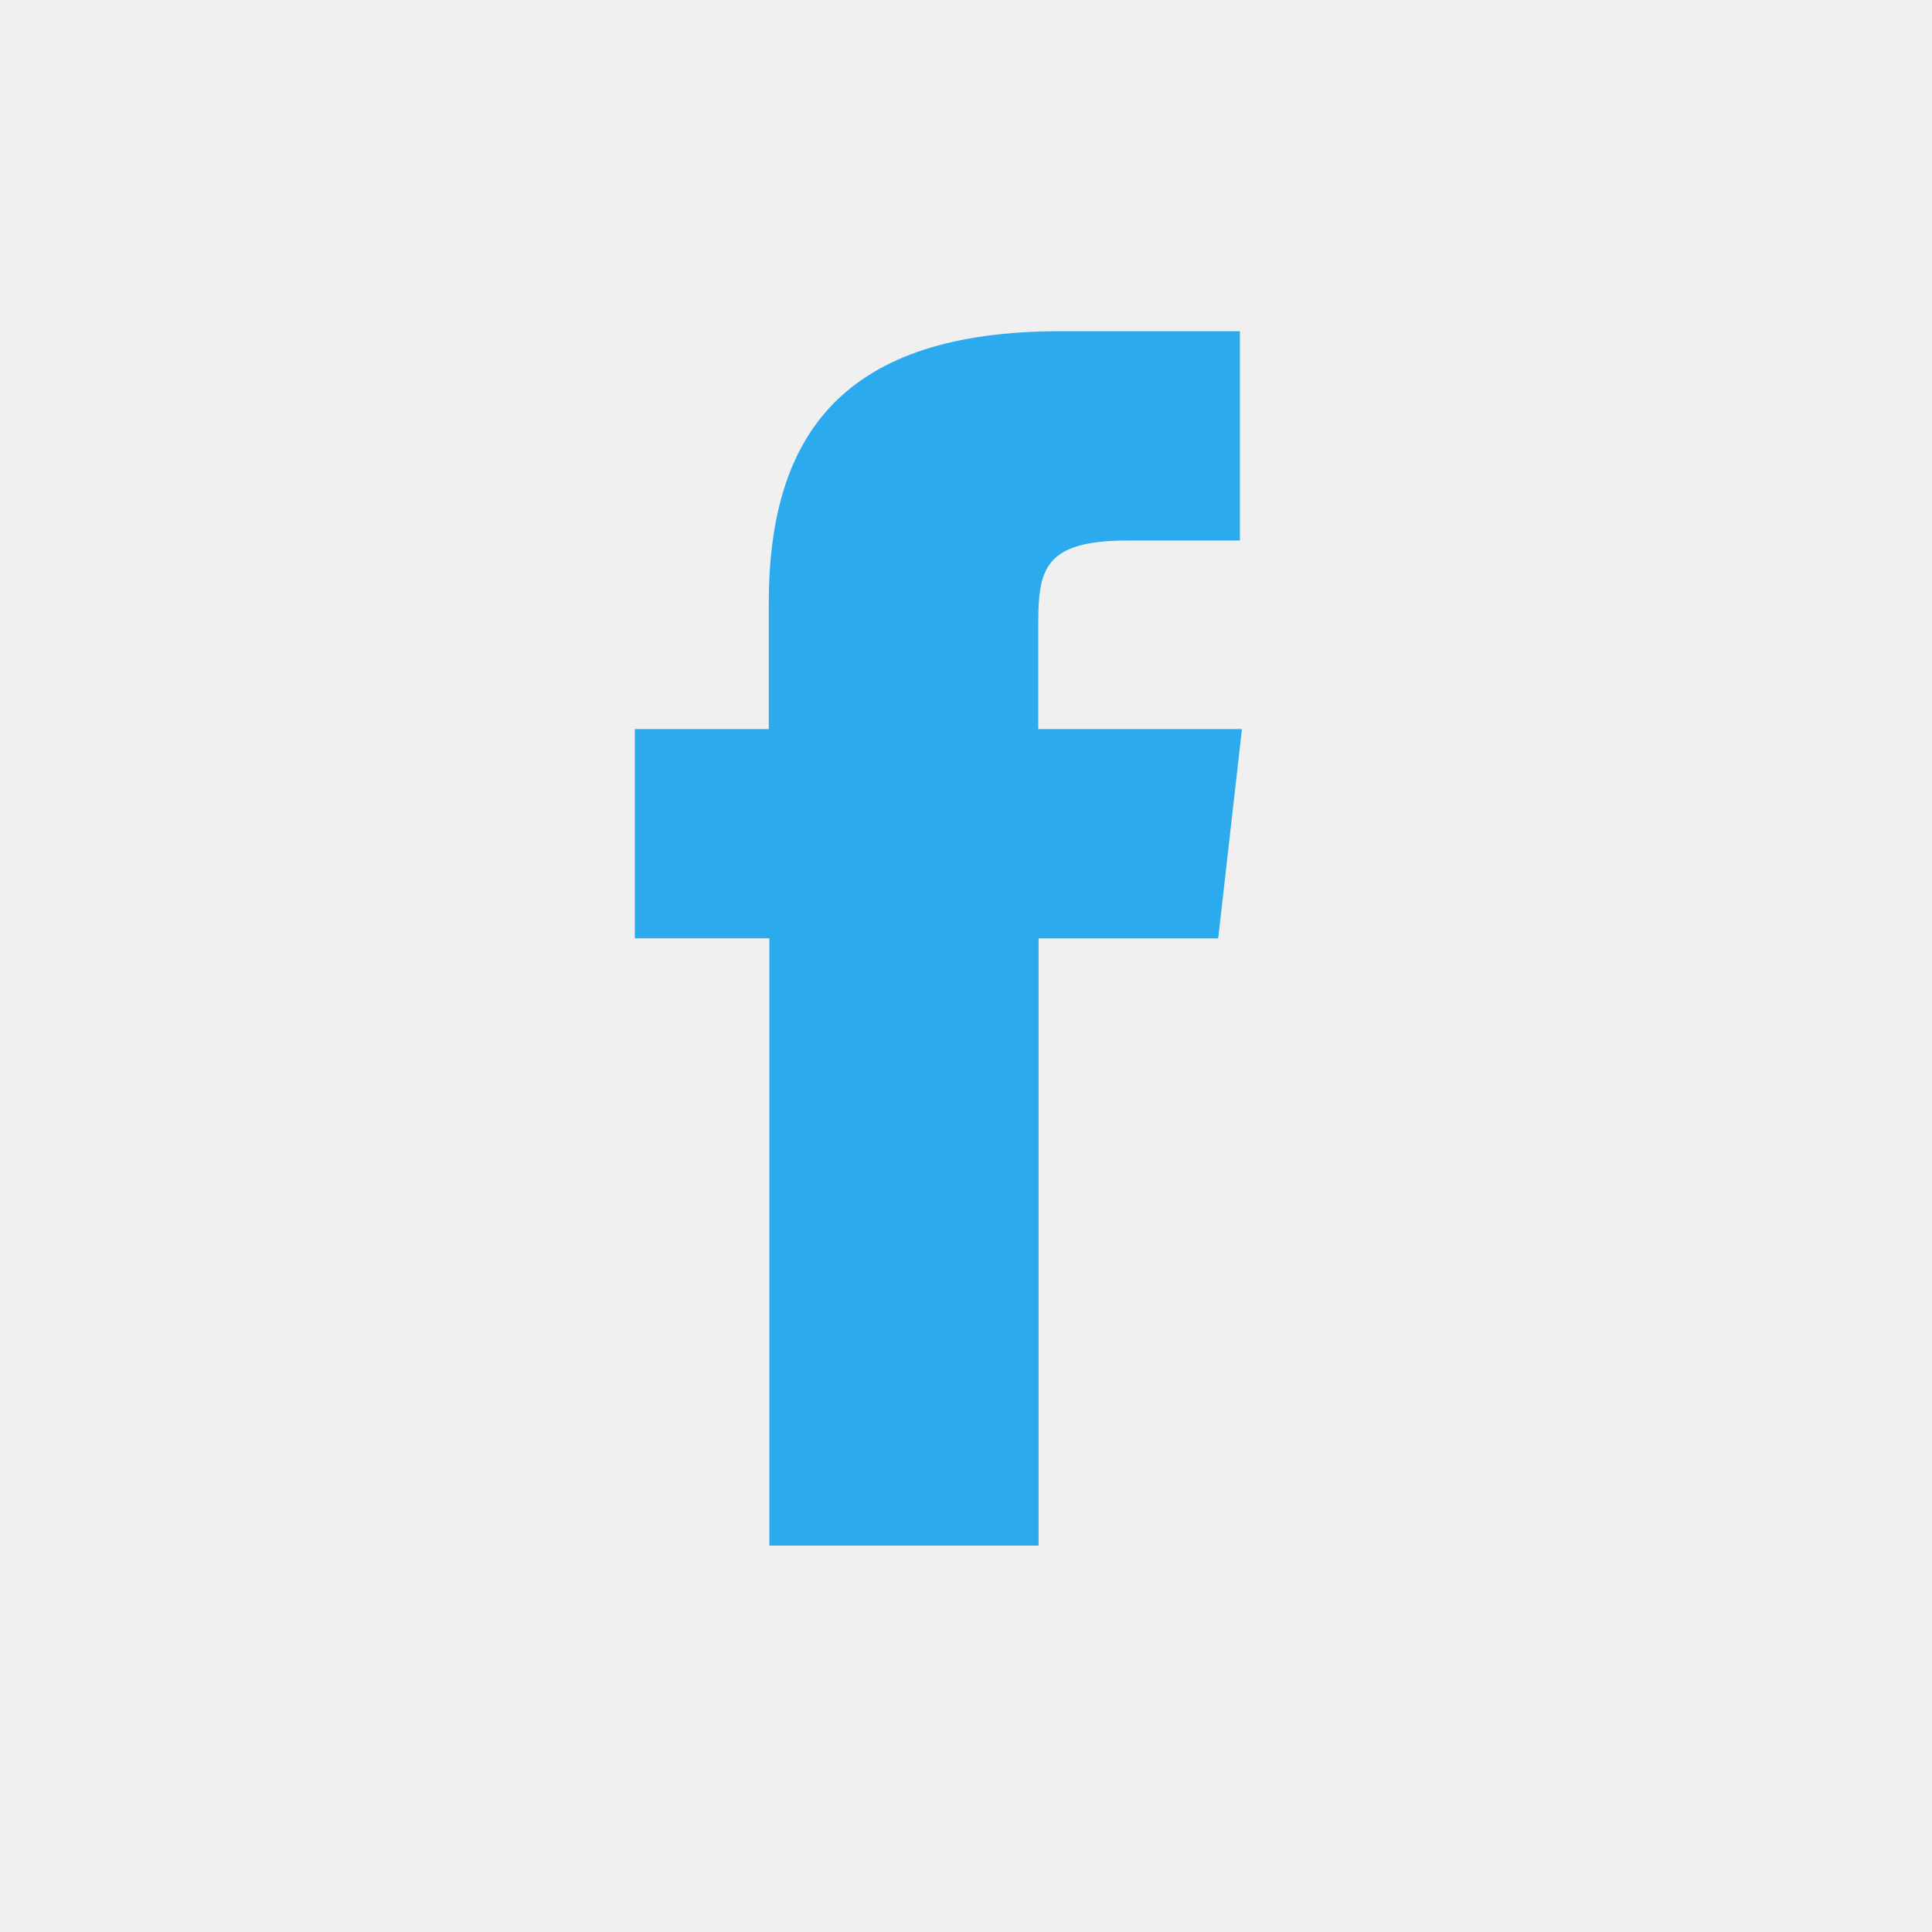
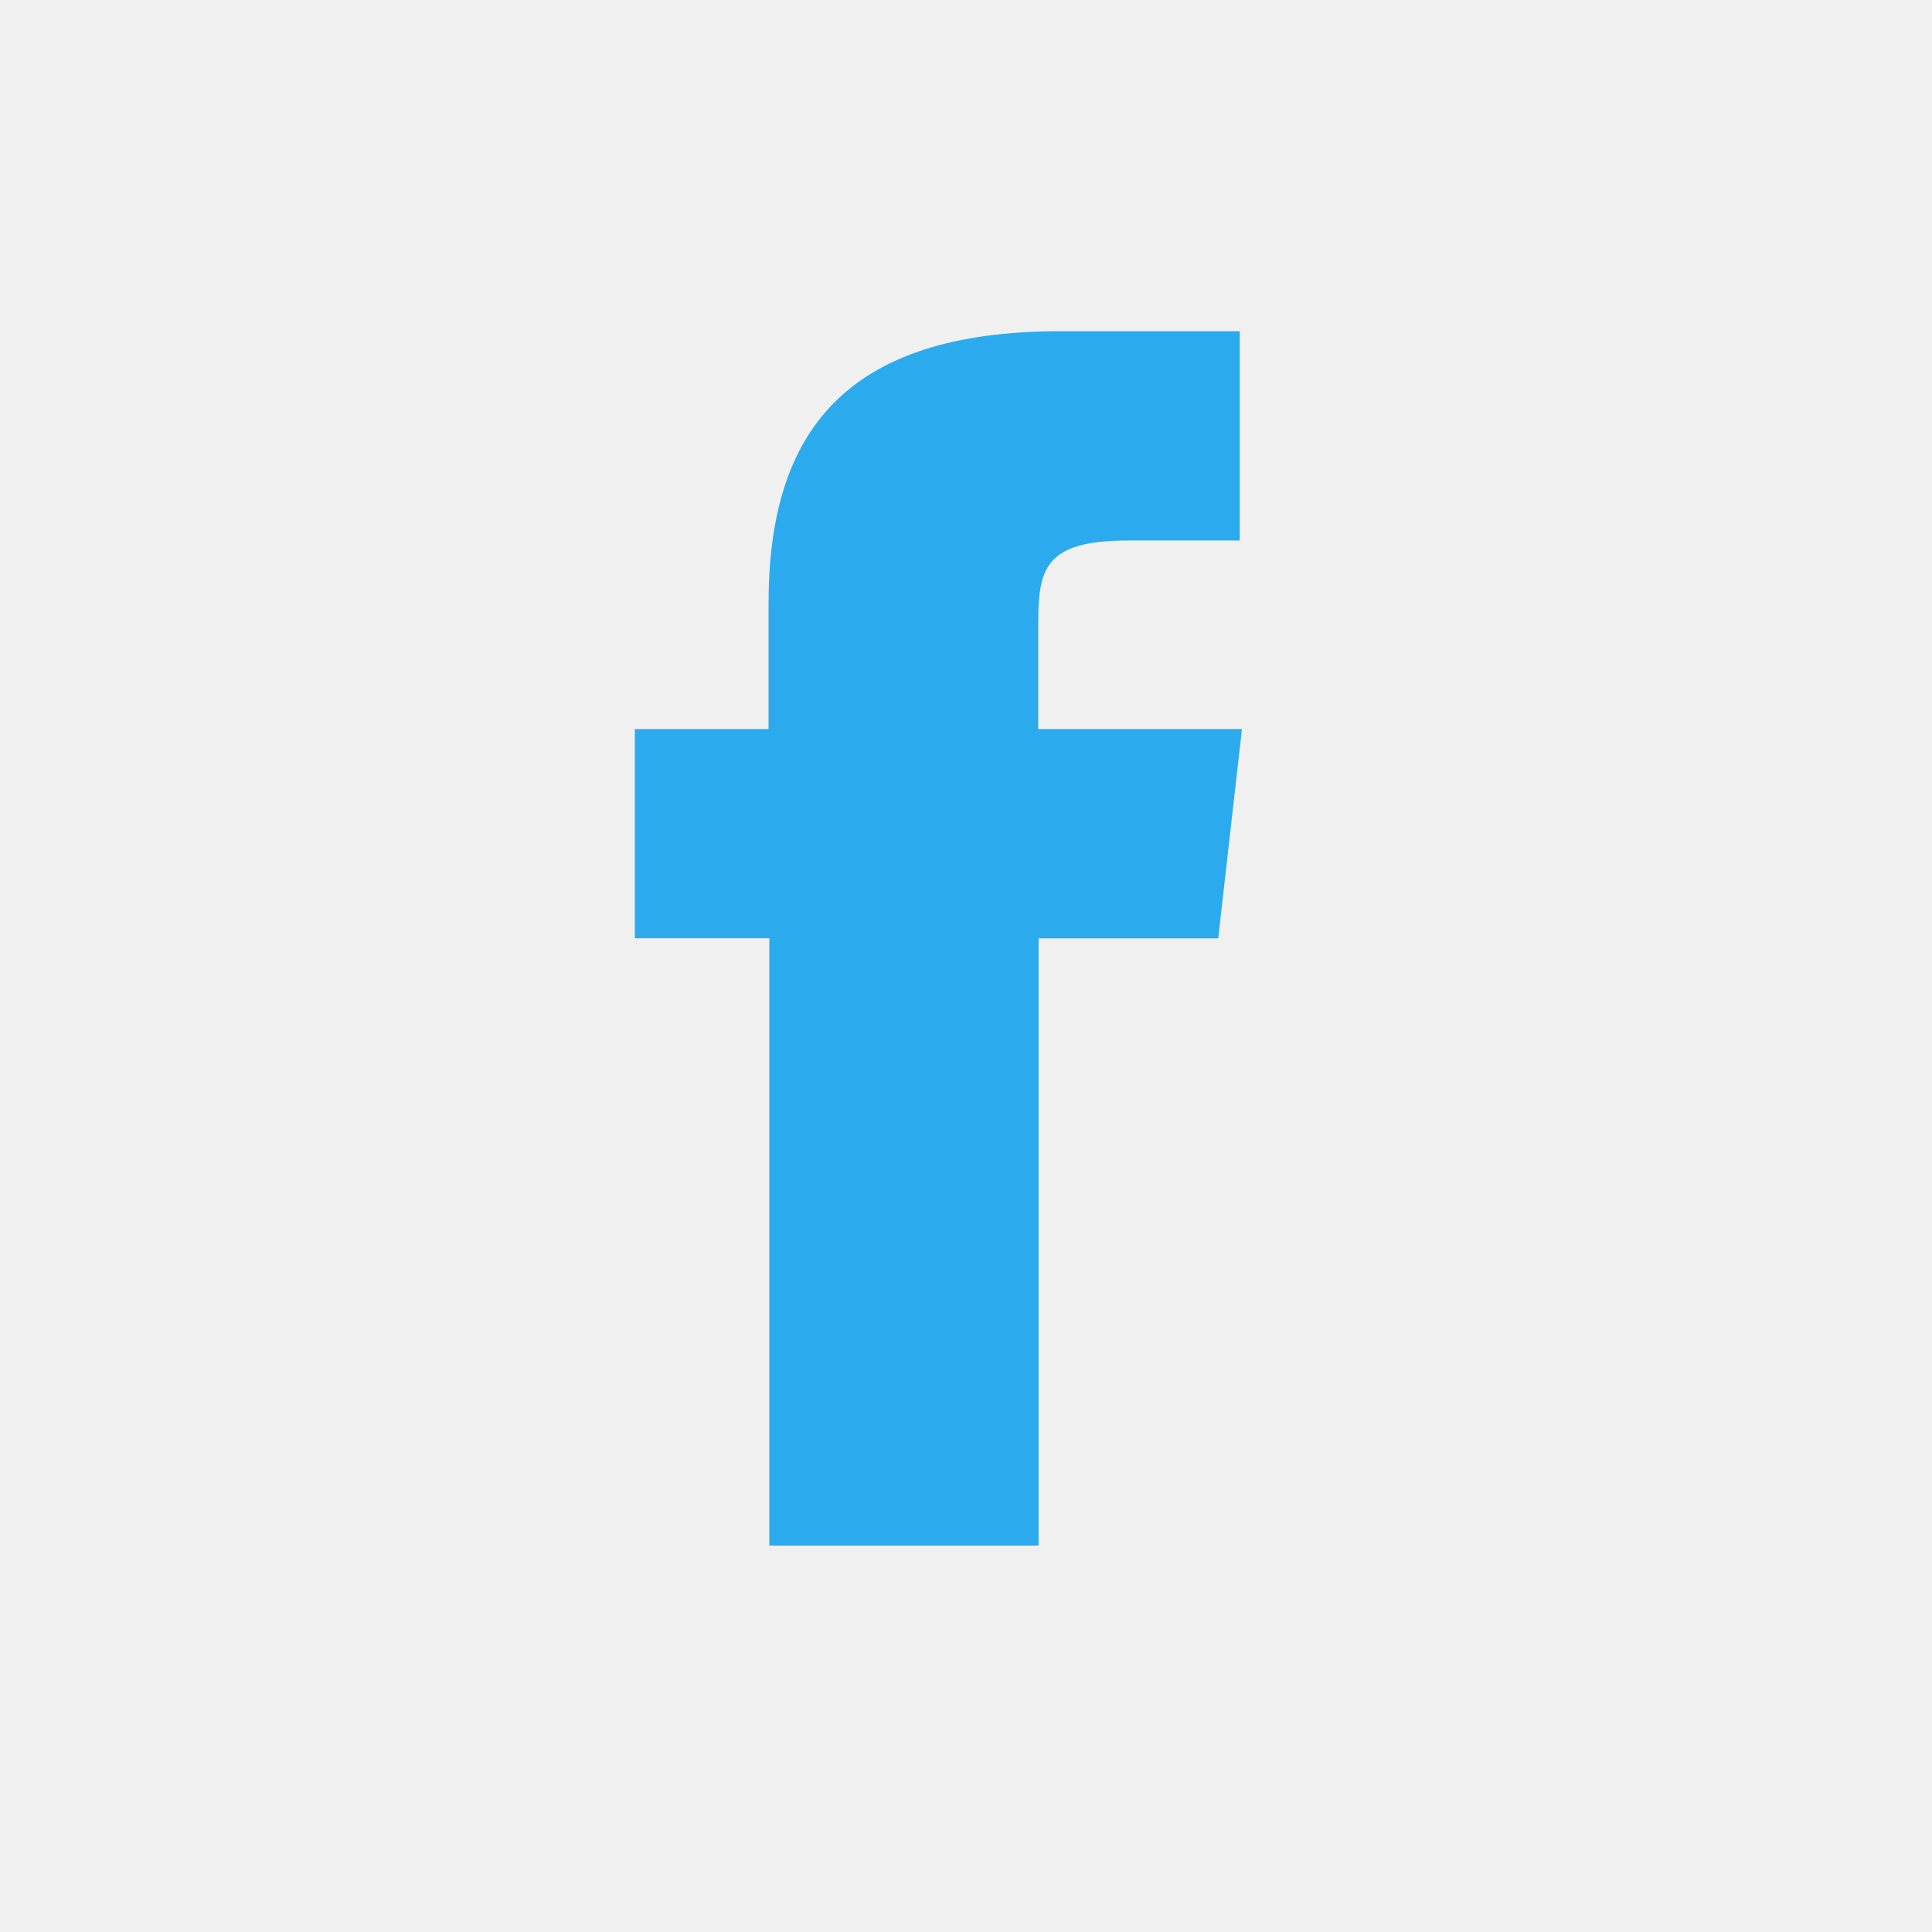
<svg xmlns="http://www.w3.org/2000/svg" width="35" height="35" viewBox="0 0 35 35">
  <g fill="none" fill-rule="evenodd">
    <path d="M35 17.5C35 7.835 27.165 0 17.5 0S0 7.835 0 17.5 7.835 35 17.5 35 35 27.165 35 17.5z" fill-opacity=".01" fill="#FFF" />
-     <path d="M18.815 28V17h3.254l.43-3.792h-3.69V11.31c0-.99.1-1.518 1.62-1.518h2.033V6h-3.25c-3.91 0-5.285 1.84-5.285 4.932v2.276H11.5v3.79h2.437V28h4.878z" fill="#2BABEE" />
+     <path d="M18.815 28V17h3.254l.43-3.792h-3.69V11.31c0-.99.1-1.518 1.62-1.518h2.03V6h-3.25c-3.91 0-5.286 1.84-5.286 4.932v2.276H11.5v3.79h2.437V28h4.878z" fill="#2BABEE" />
  </g>
</svg>
